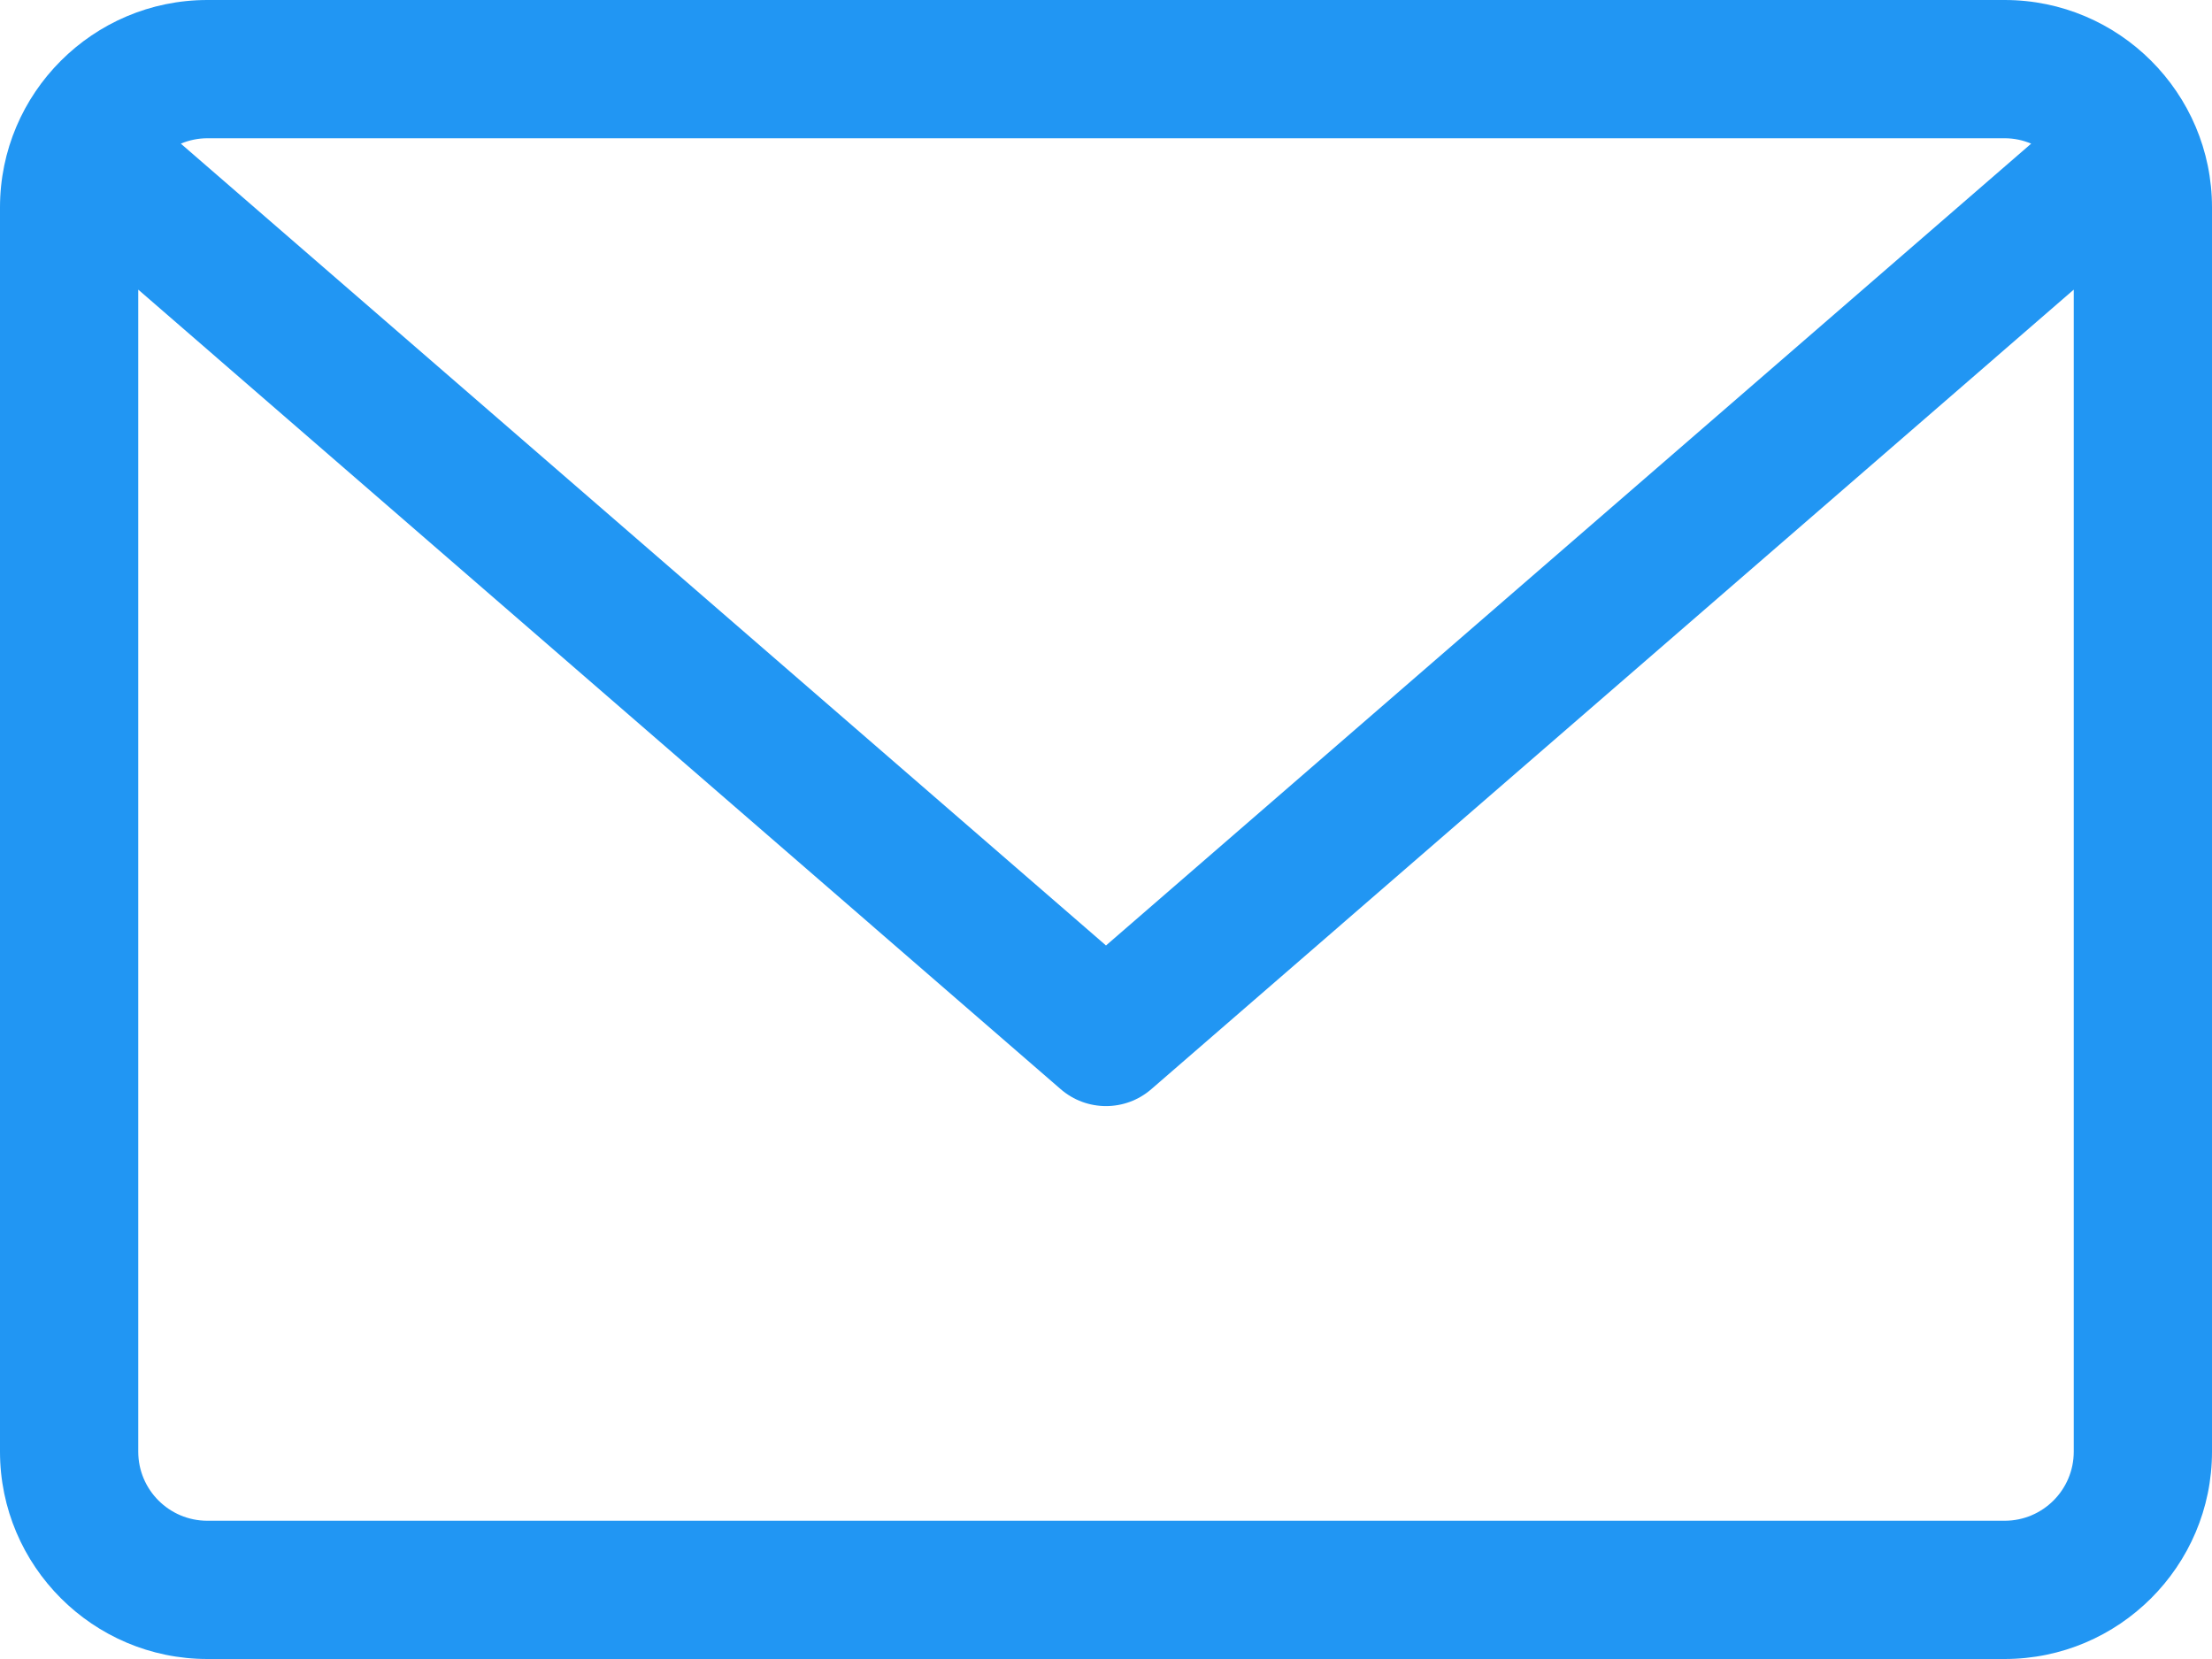
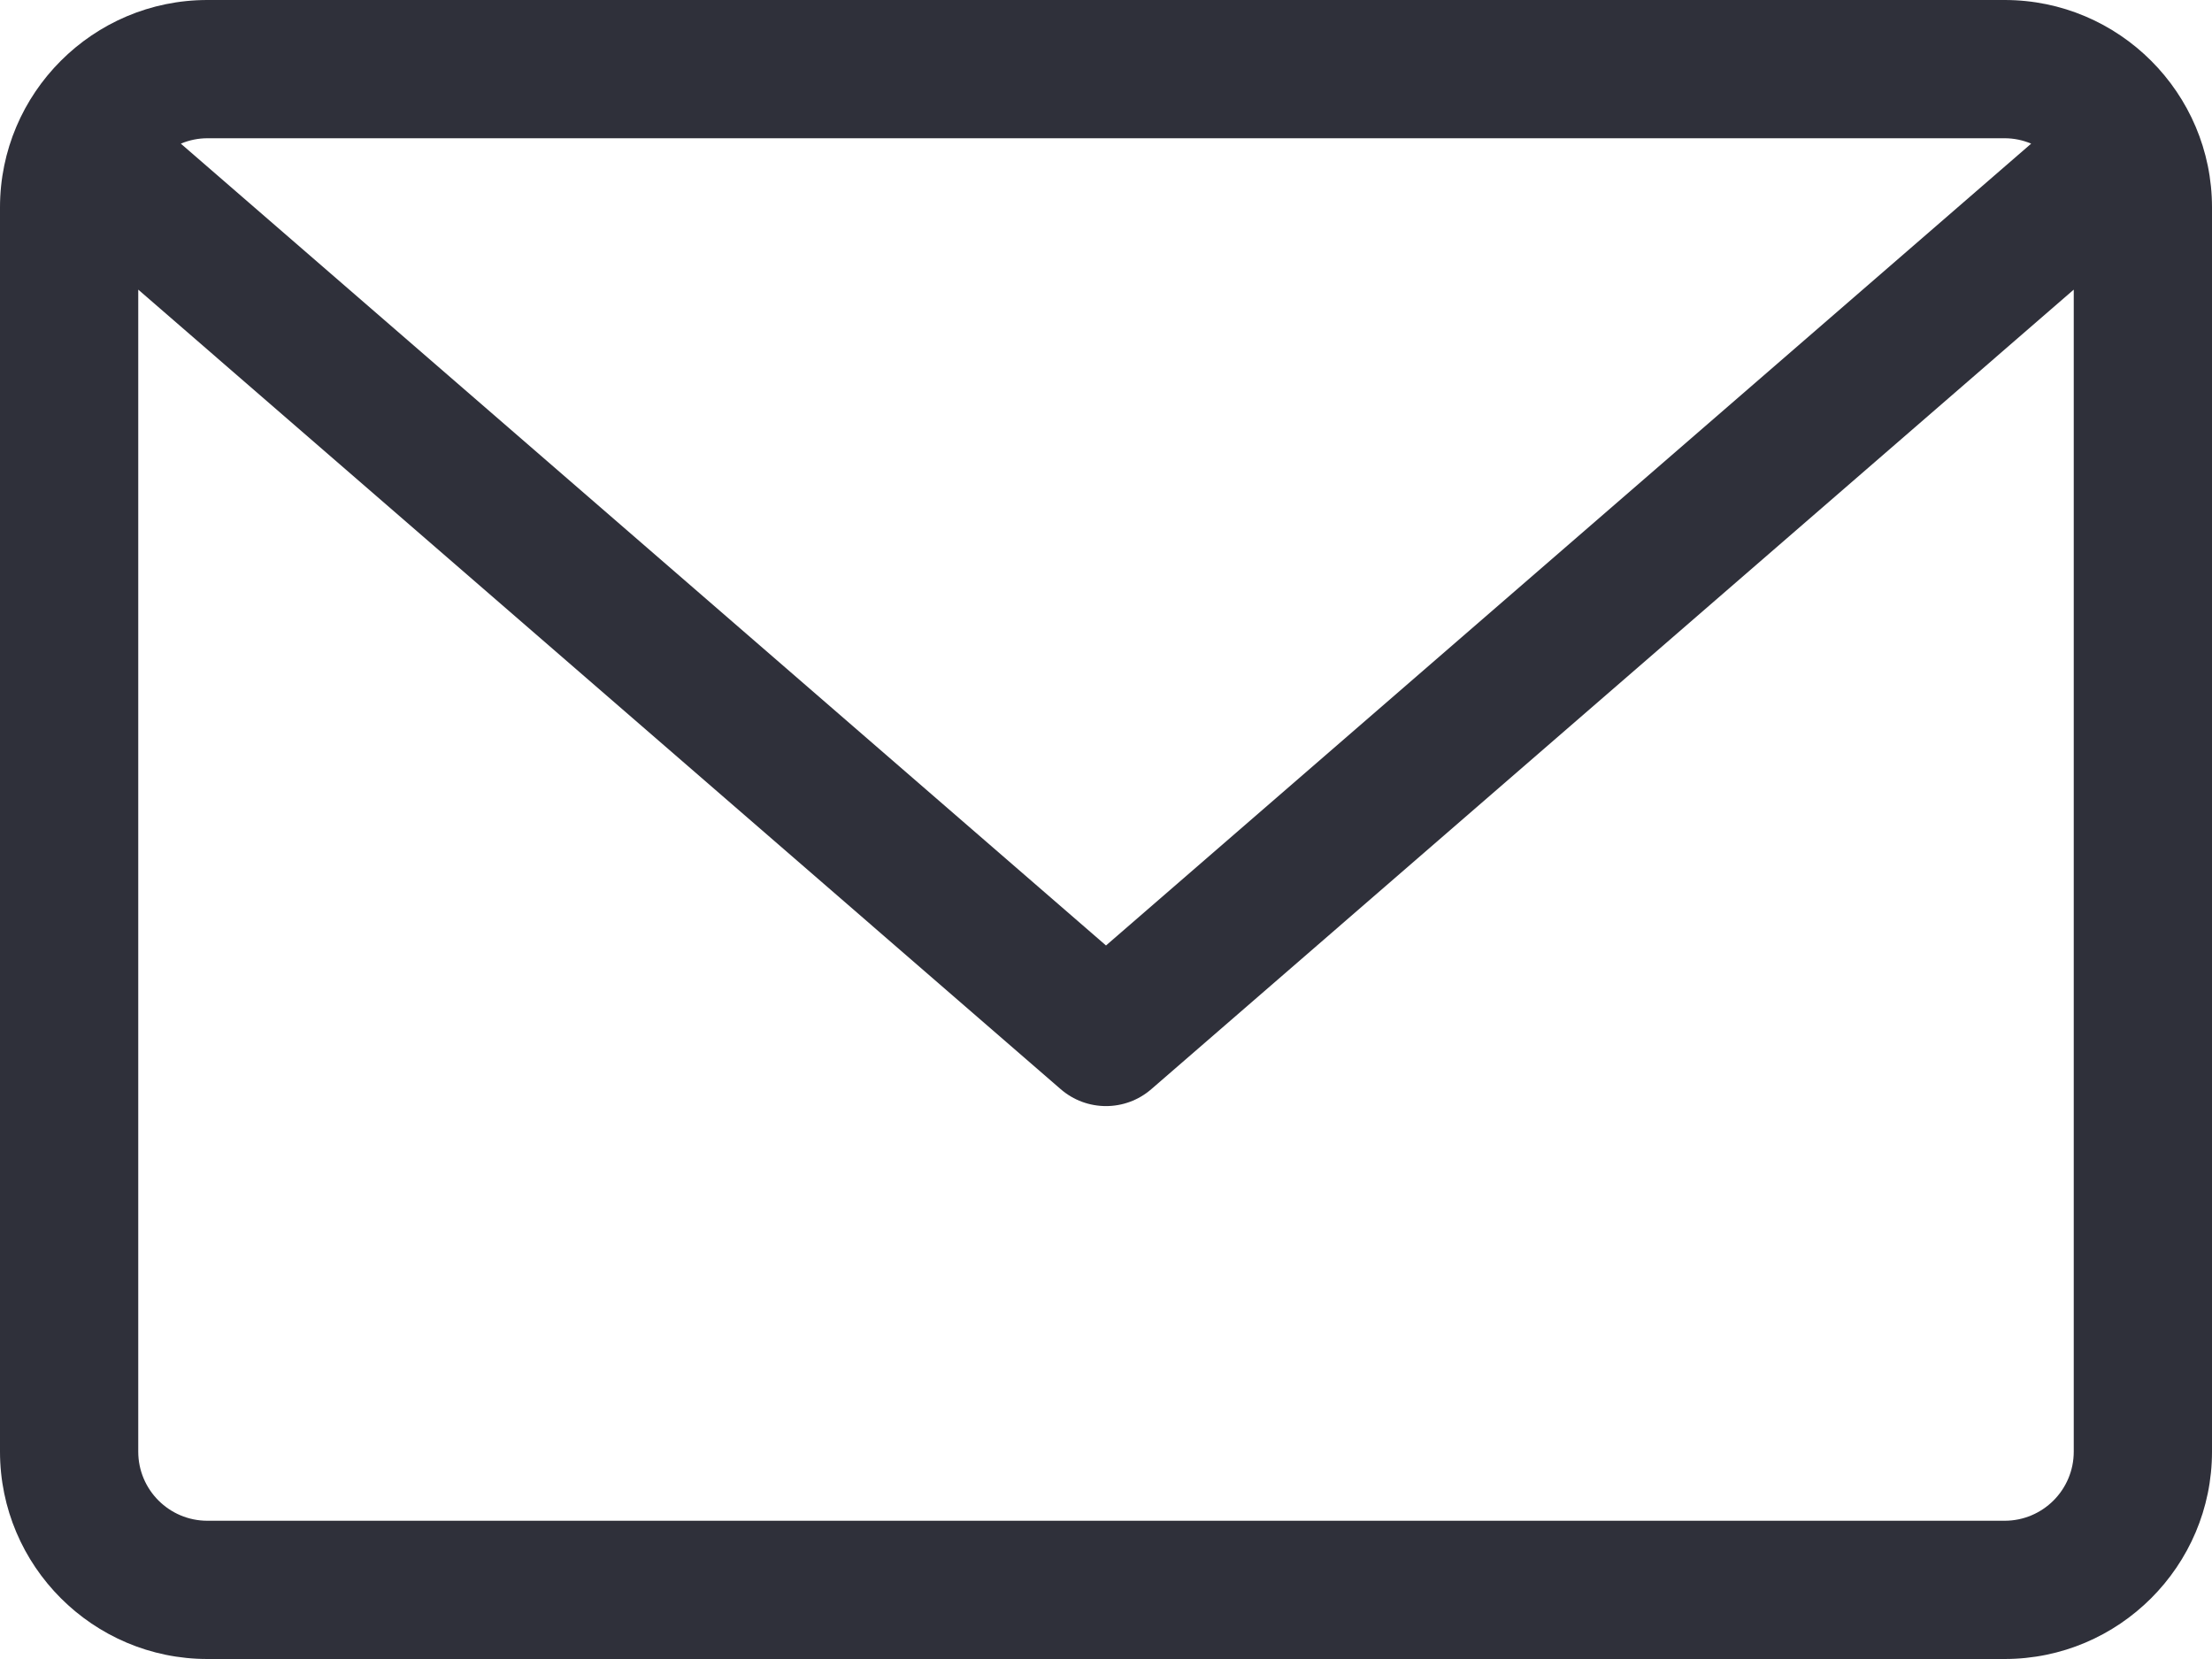
<svg xmlns="http://www.w3.org/2000/svg" viewBox="0 0 16 12" fill="none">
-   <path d="M14.5 0h-13C.673 0 0 .673 0 1.5v9c0 .827.673 1.5 1.5 1.5h13c.827 0 1.5-.673 1.5-1.5v-9c0-.827-.673-1.5-1.5-1.5Zm0 1c.068 0 .133.014.192.039L8 6.839l-6.692-5.8A.498.498 0 0 1 1.5 1h13Zm0 10h-13a.5.5 0 0 1-.5-.5V2.095l6.672 5.783a.5.5 0 0 0 .656 0L15 2.095V10.5a.5.5 0 0 1-.5.5Z" fill="#2196F3" />
+   <path d="M14.5 0h-13C.673 0 0 .673 0 1.5v9c0 .827.673 1.5 1.5 1.5h13c.827 0 1.5-.673 1.5-1.5v-9c0-.827-.673-1.5-1.5-1.5Zm0 1c.068 0 .133.014.192.039L8 6.839l-6.692-5.8A.498.498 0 0 1 1.5 1h13Zm0 10h-13a.5.5 0 0 1-.5-.5V2.095l6.672 5.783a.5.5 0 0 0 .656 0L15 2.095V10.5a.5.5 0 0 1-.5.5Z" fill="#2f303a" />
</svg>
